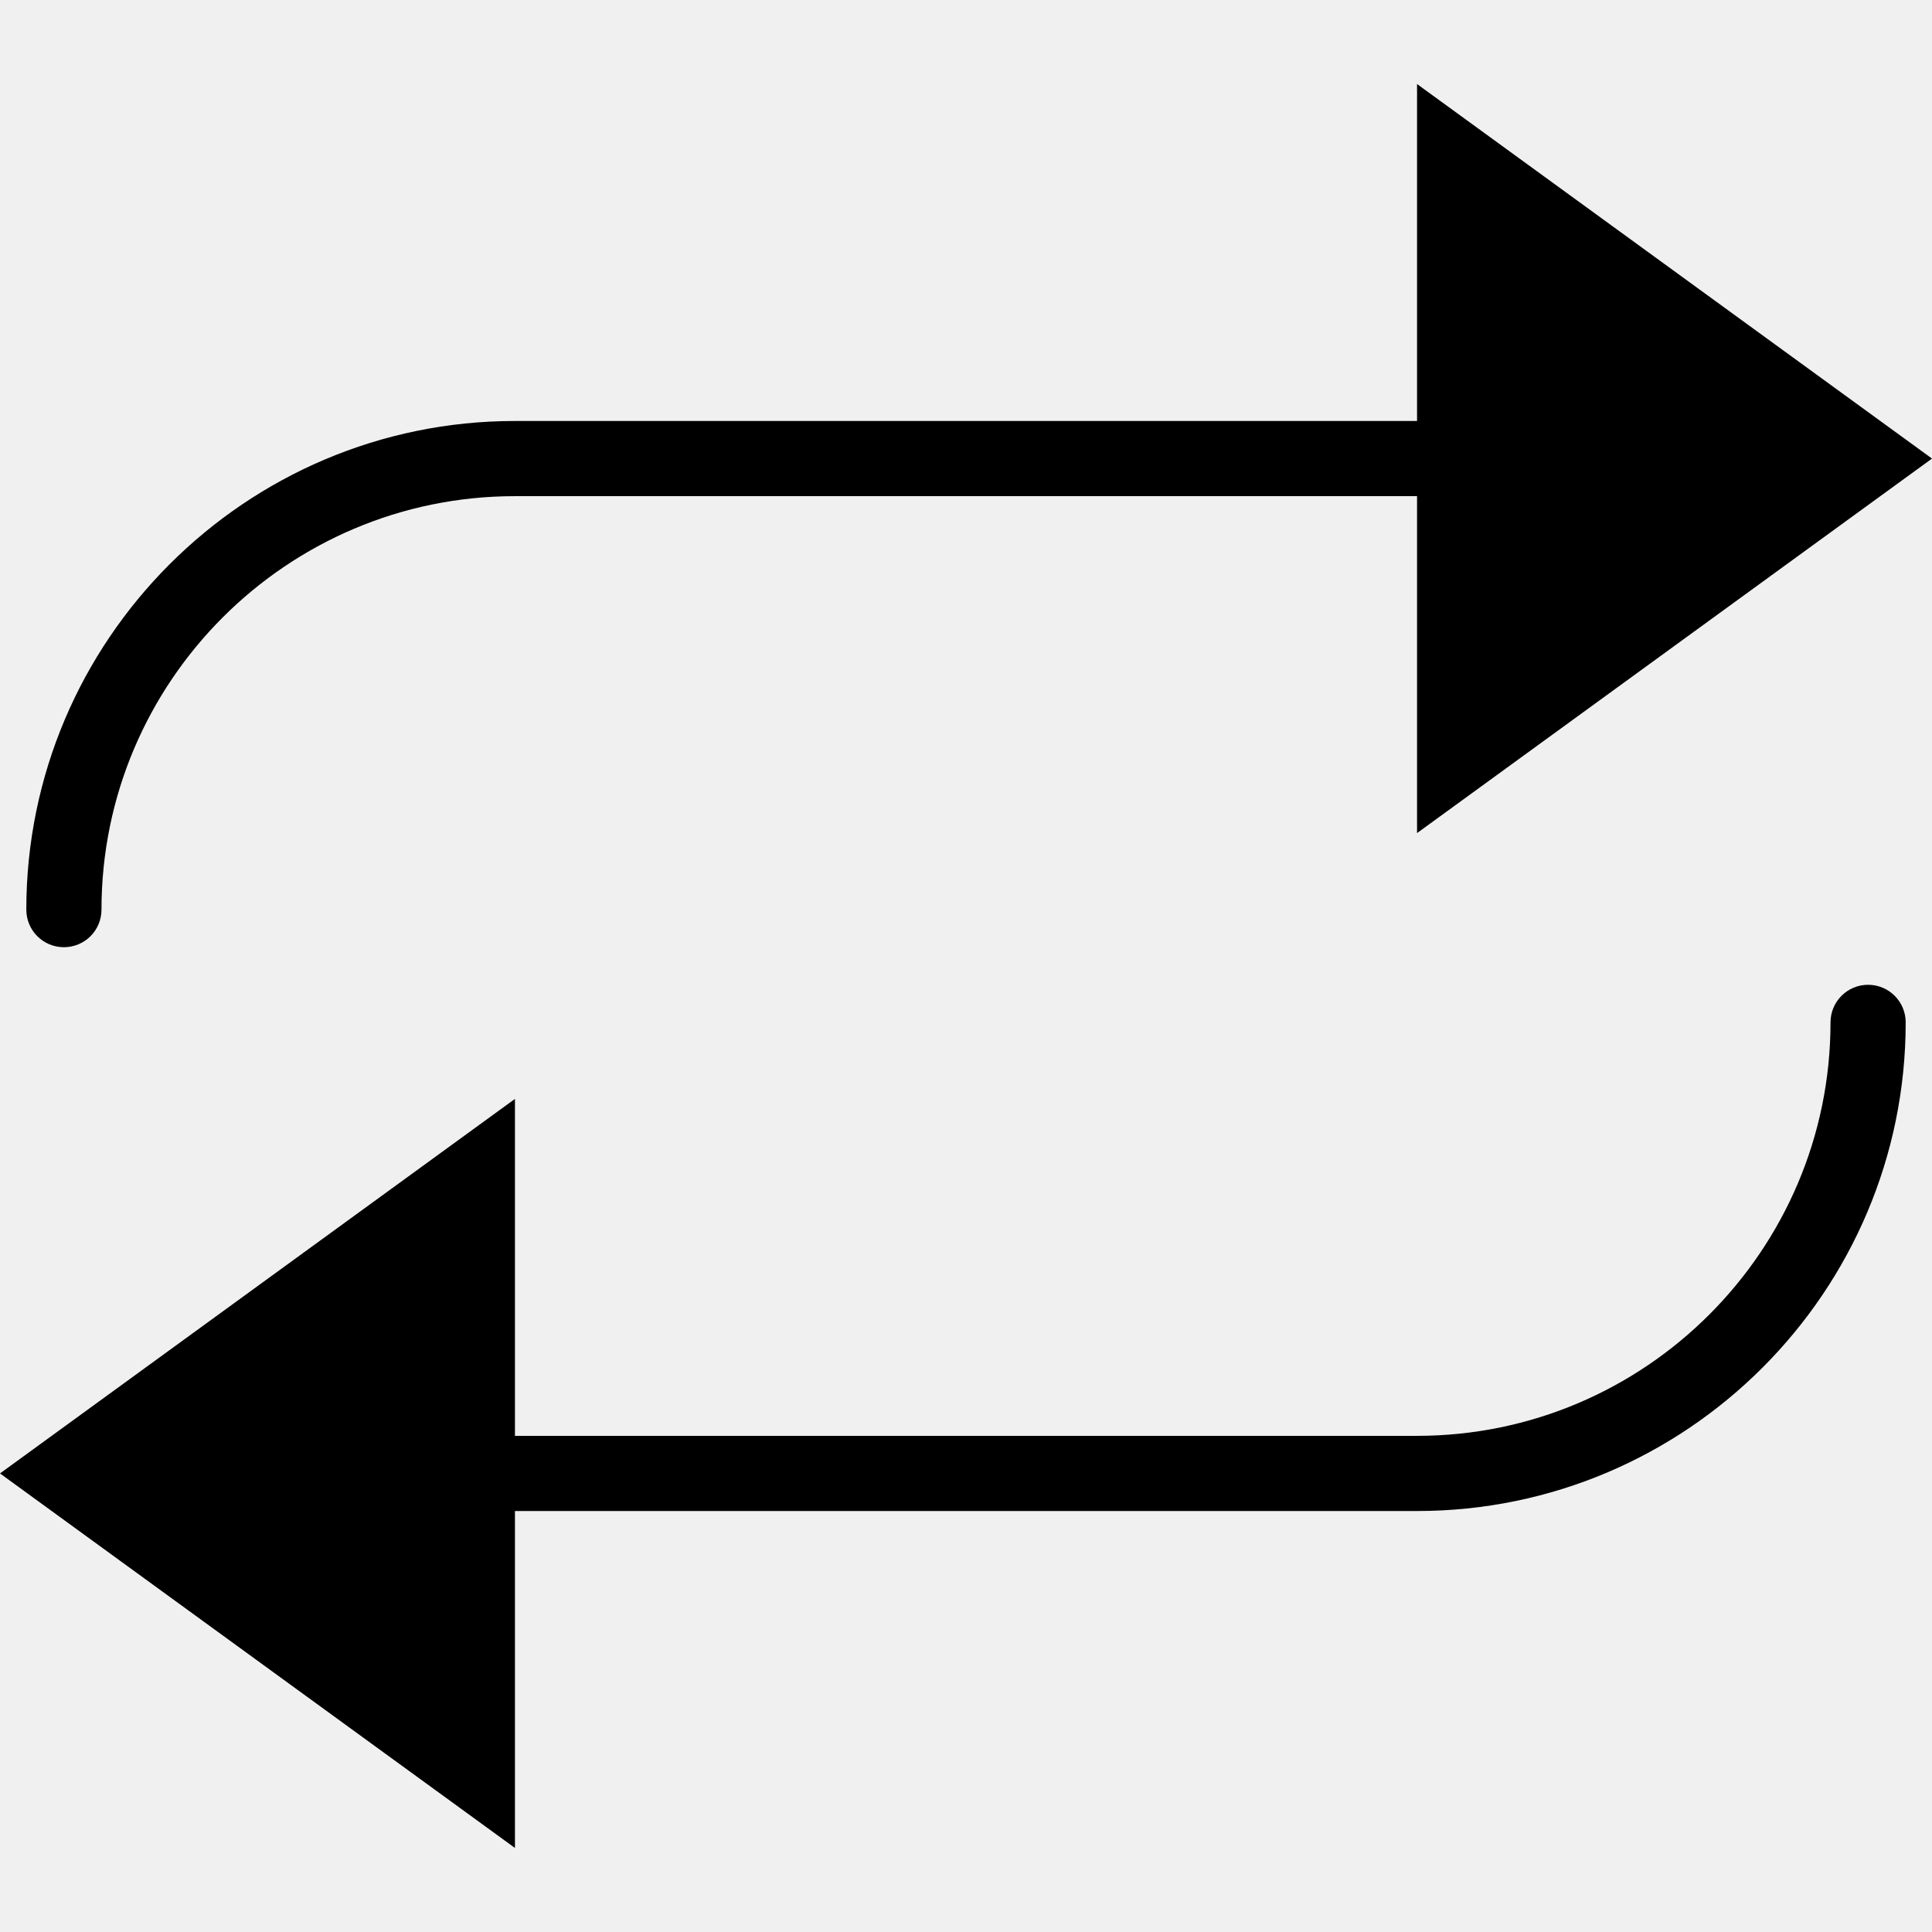
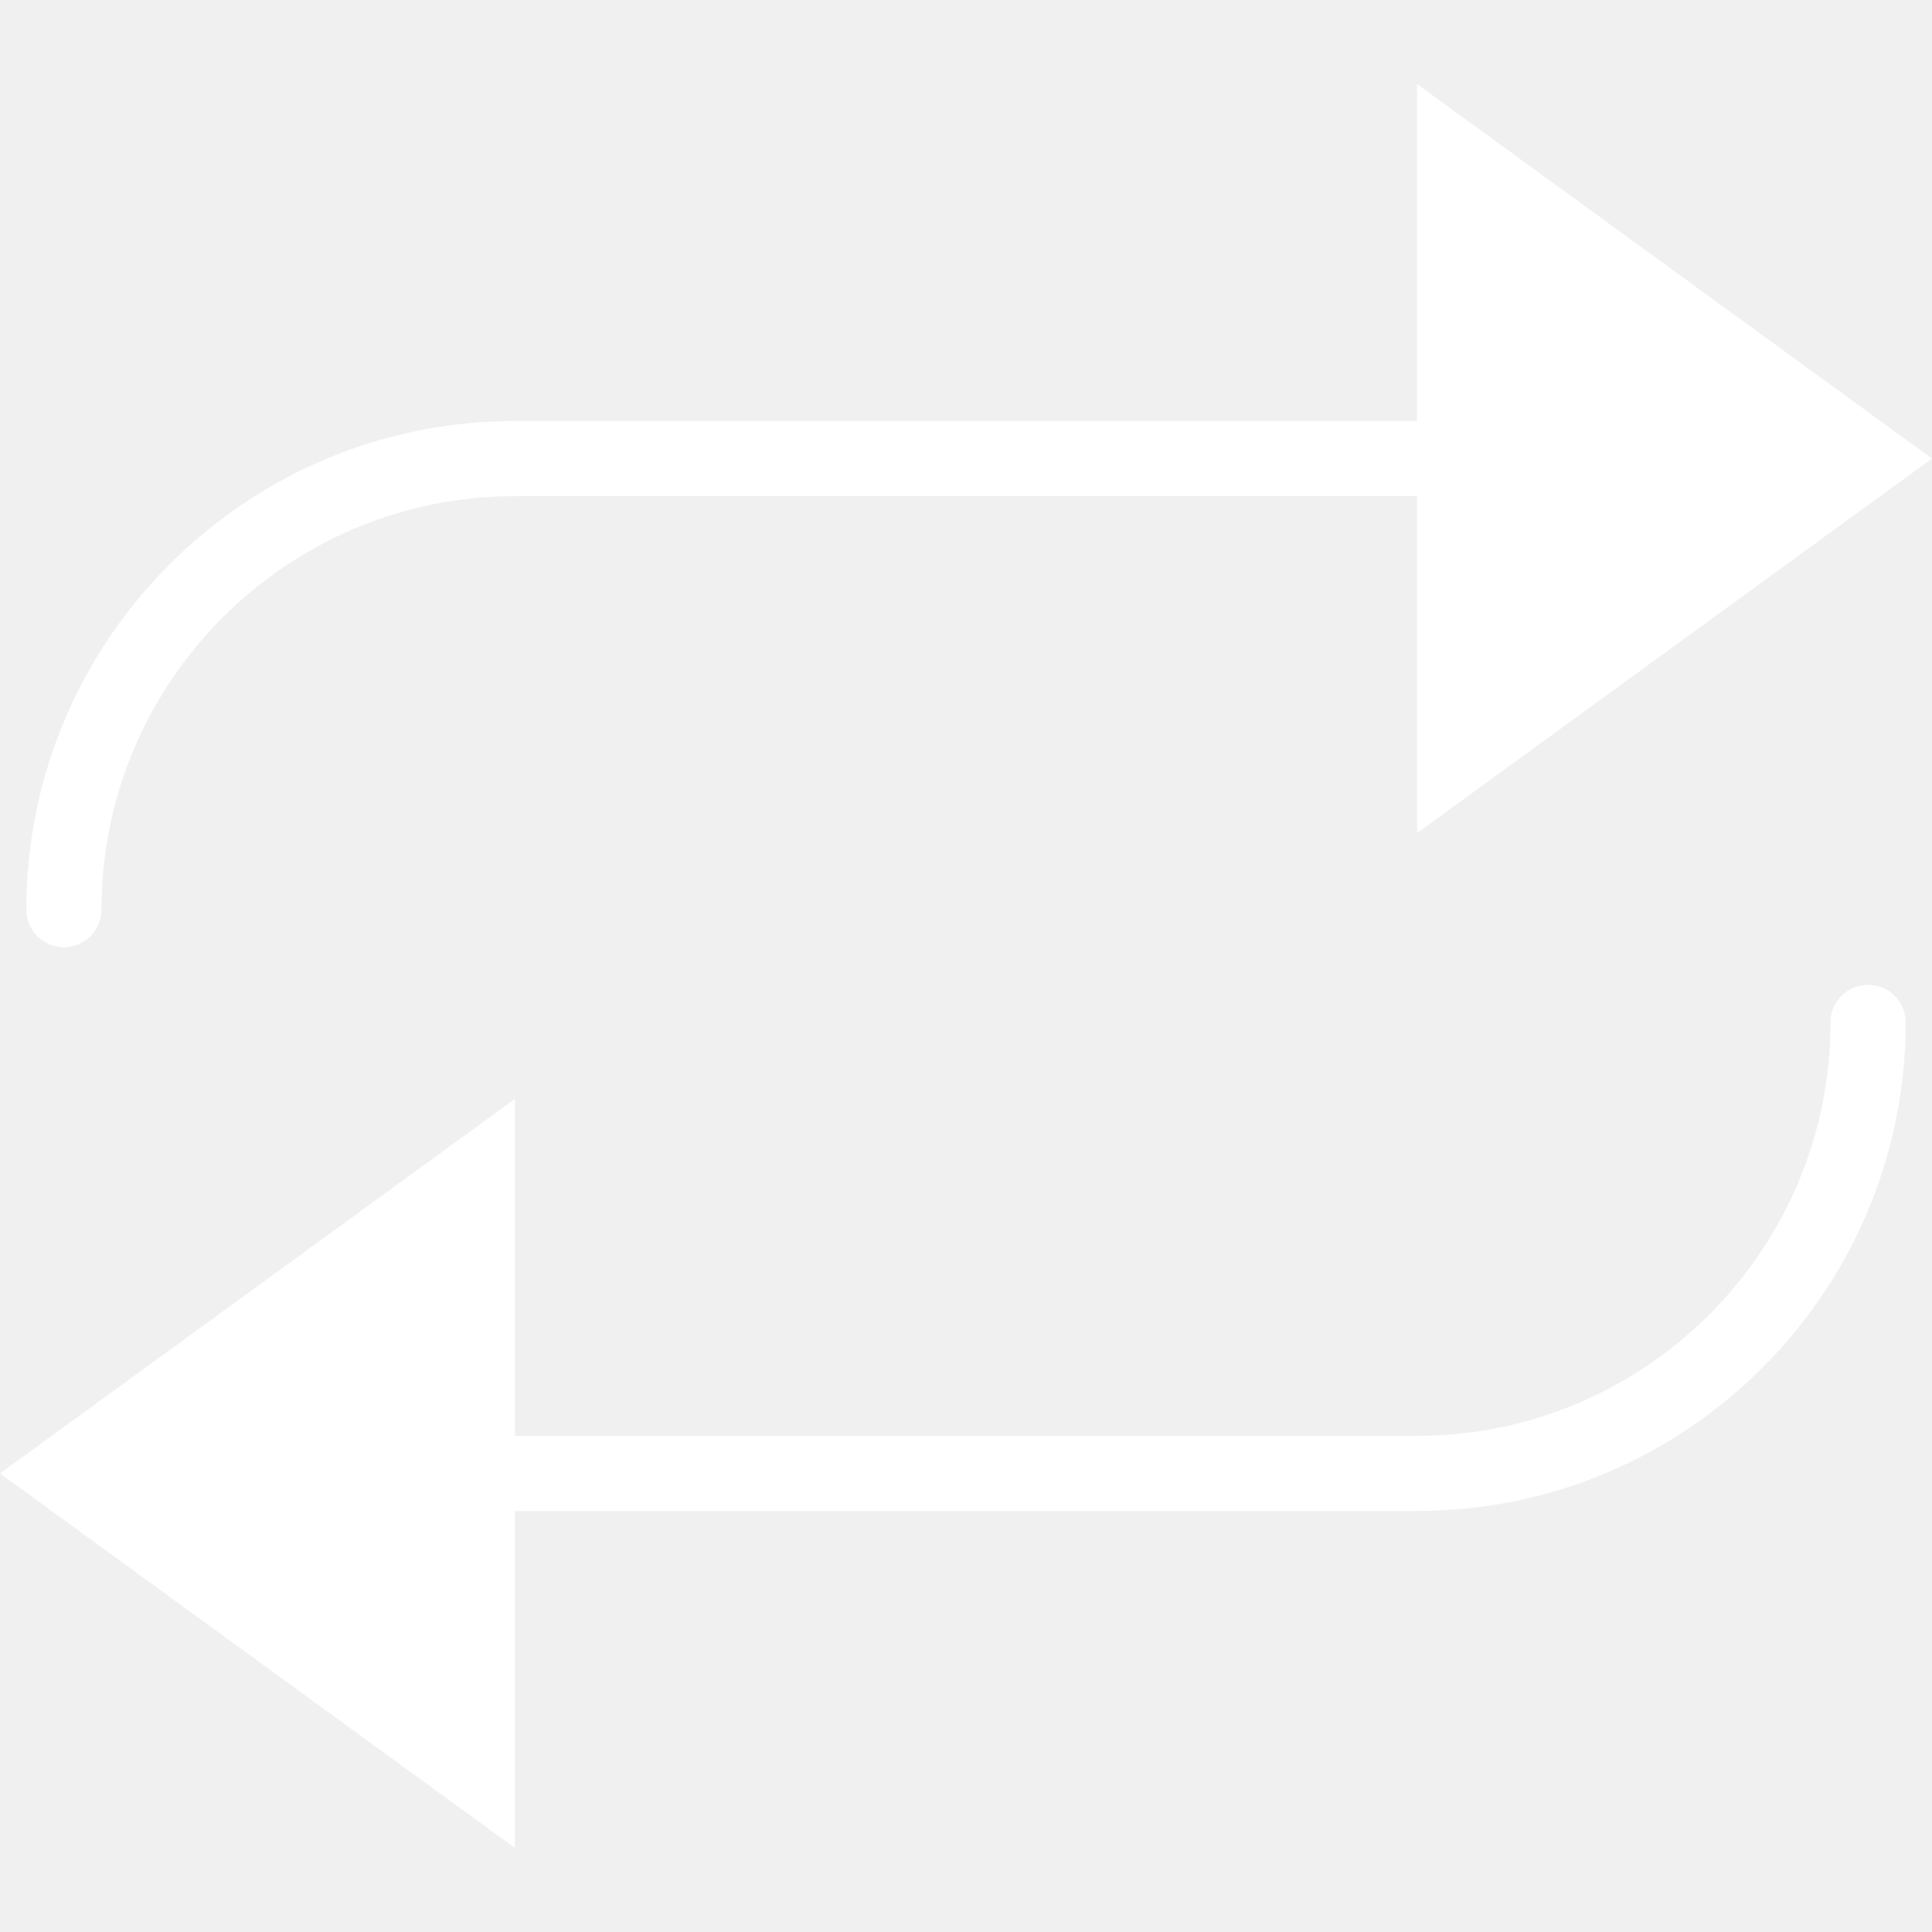
- <svg xmlns="http://www.w3.org/2000/svg" version="1.1" height="24" width="24" id="Capa_1" x="0px" y="0px" viewBox="0 0 51.4 51.4" style="enable-background:new 0 0 51.4 51.4;" xml:space="preserve">
+ <svg xmlns="http://www.w3.org/2000/svg" version="1.1" height="24" width="24" id="Capa_1" x="0px" y="0px" viewBox="0 0 51.4 51.4" fill="#ffffff" style="enable-background:new 0 0 51.4 51.4;" xml:space="preserve">
  <g>
    <path d="M1.7,25.2c0.553,0,1-0.447,1-1c0-6.065,4.935-11,11-11h24v8.964L51.4,12.2L37.7,2.236V11.2h-24c-7.168,0-13,5.832-13,13   C0.7,24.753,1.147,25.2,1.7,25.2z" />
    <path d="M49.7,26.2c-0.553,0-1,0.447-1,1c0,6.065-4.935,11-11,11h-24v-8.964L0,39.2l13.7,9.964V40.2h24c7.168,0,13-5.832,13-13   C50.7,26.647,50.253,26.2,49.7,26.2z" />
  </g>
  <g>
</g>
  <g>
</g>
  <g>
</g>
  <g>
</g>
  <g>
</g>
  <g>
</g>
  <g>
</g>
  <g>
</g>
  <g>
</g>
  <g>
</g>
  <g>
</g>
  <g>
</g>
  <g>
</g>
  <g>
</g>
  <g>
</g>
</svg>
